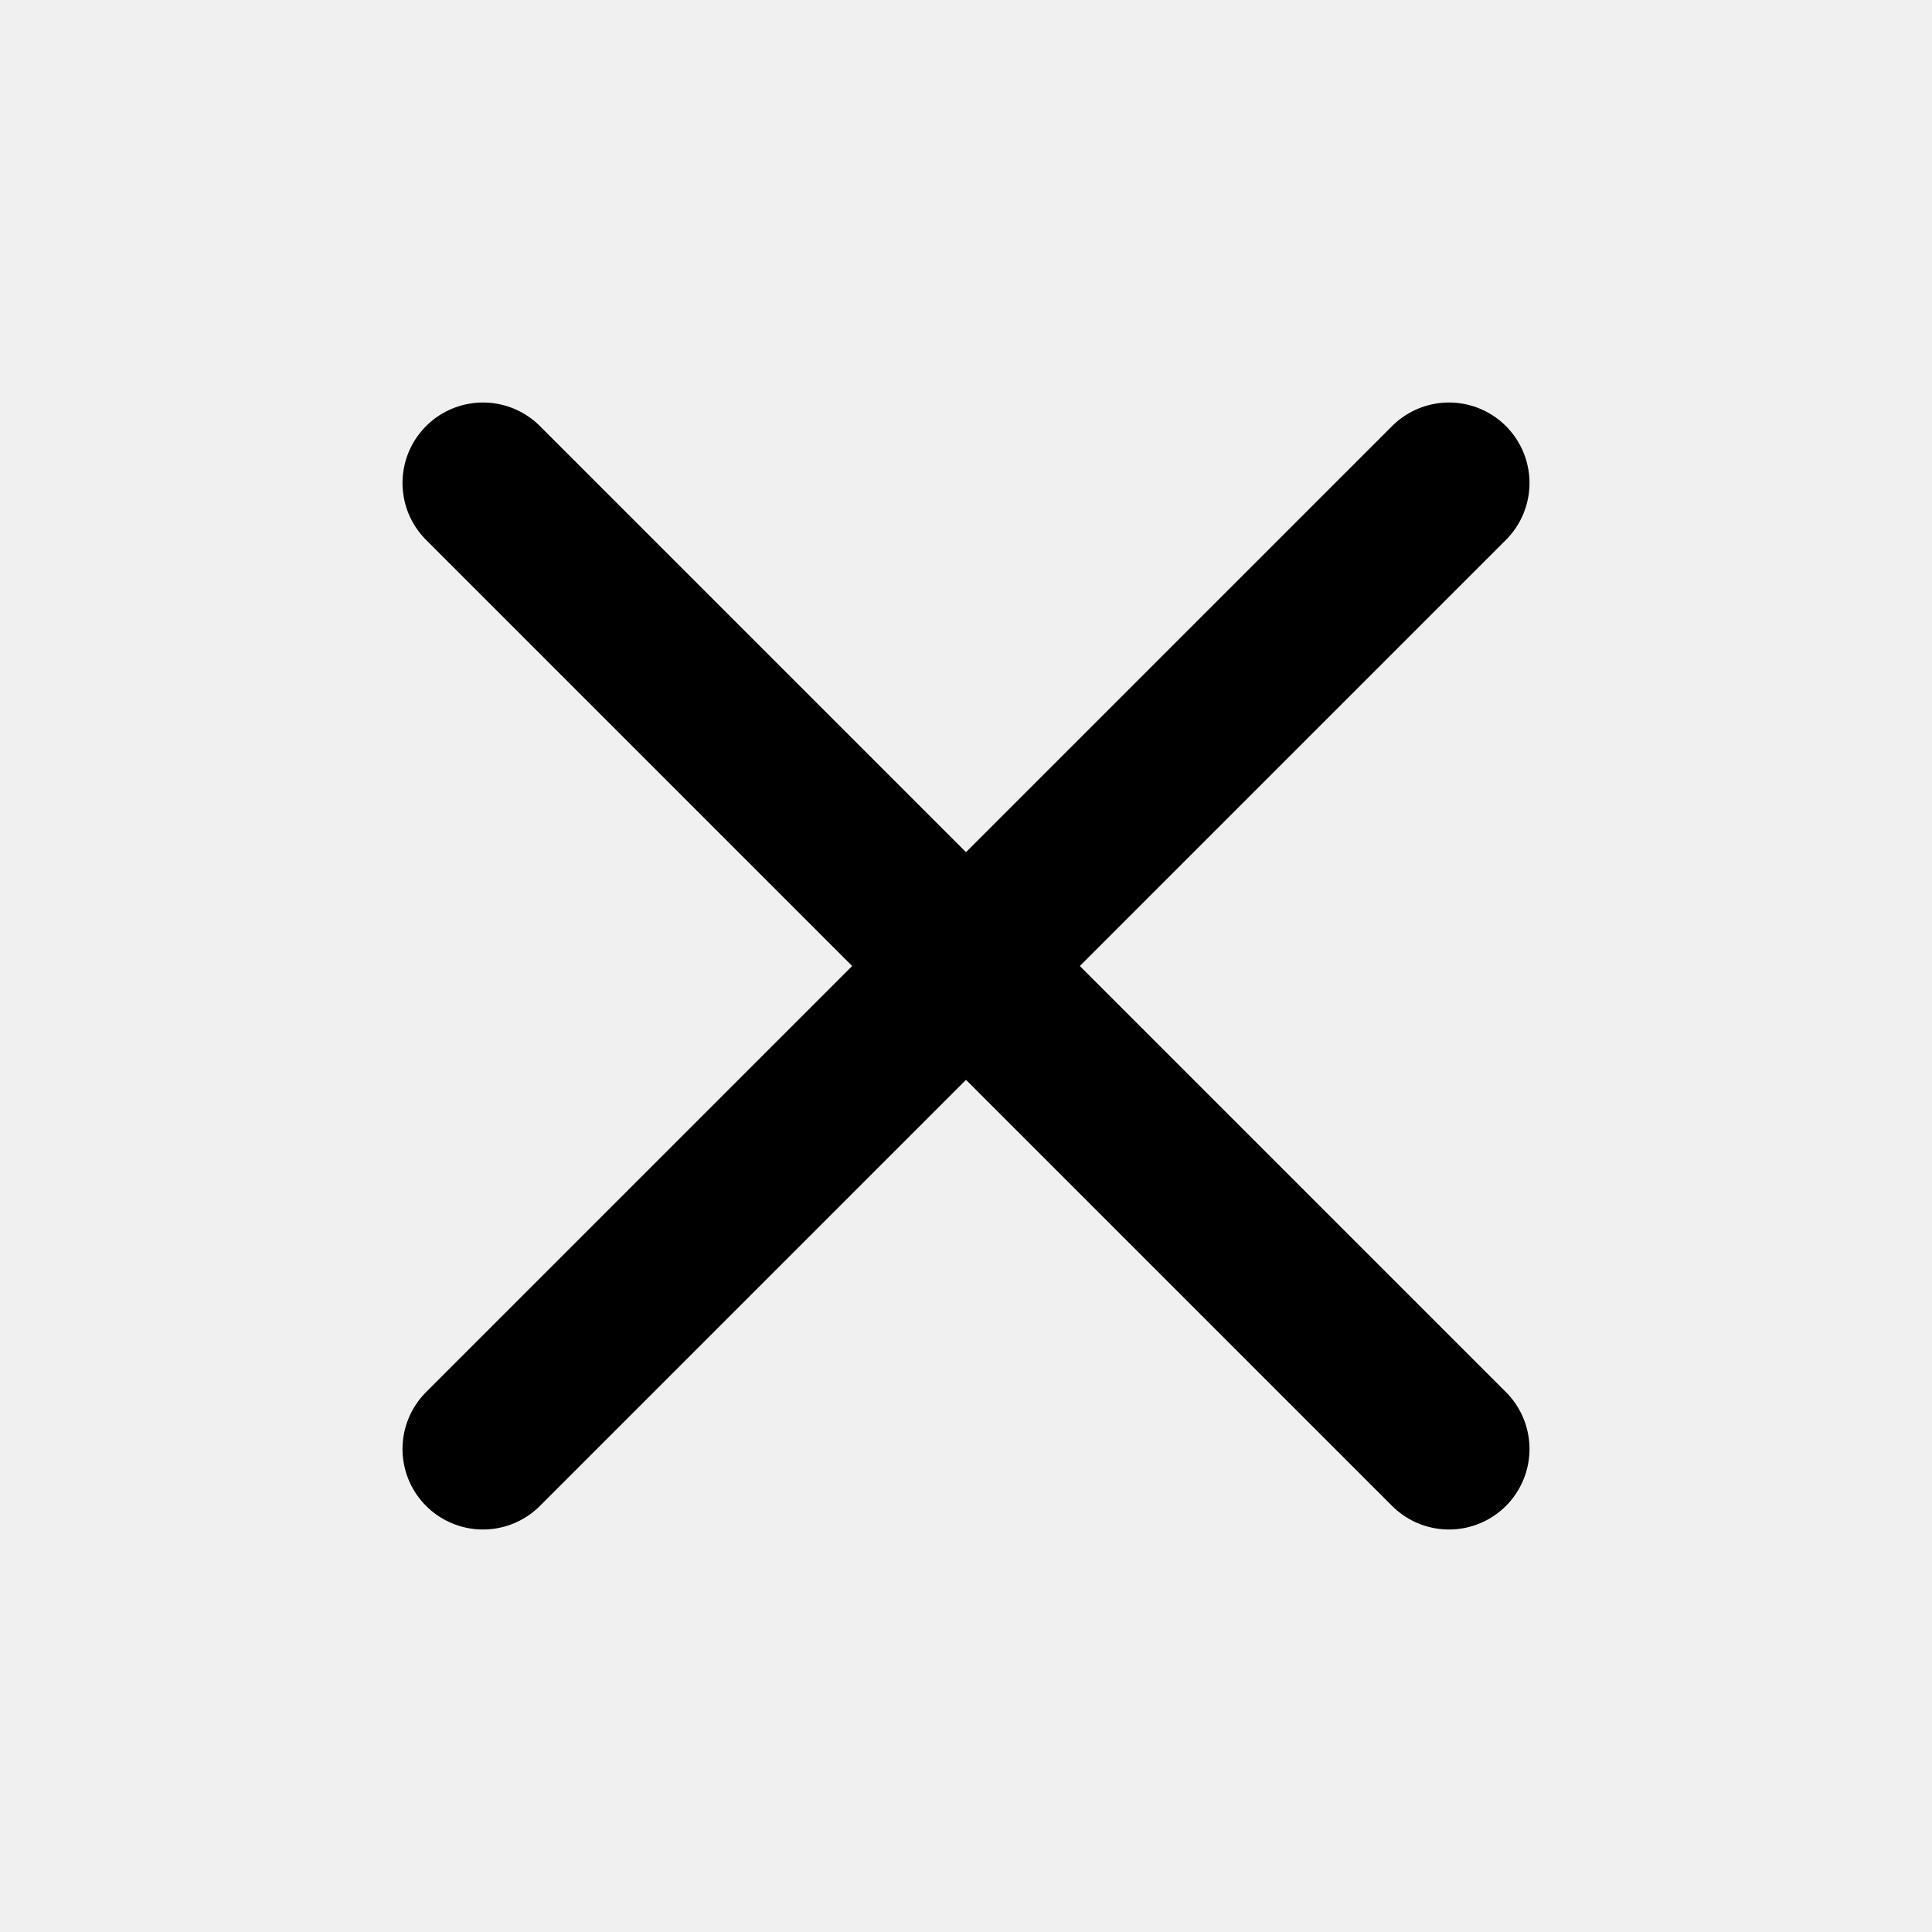
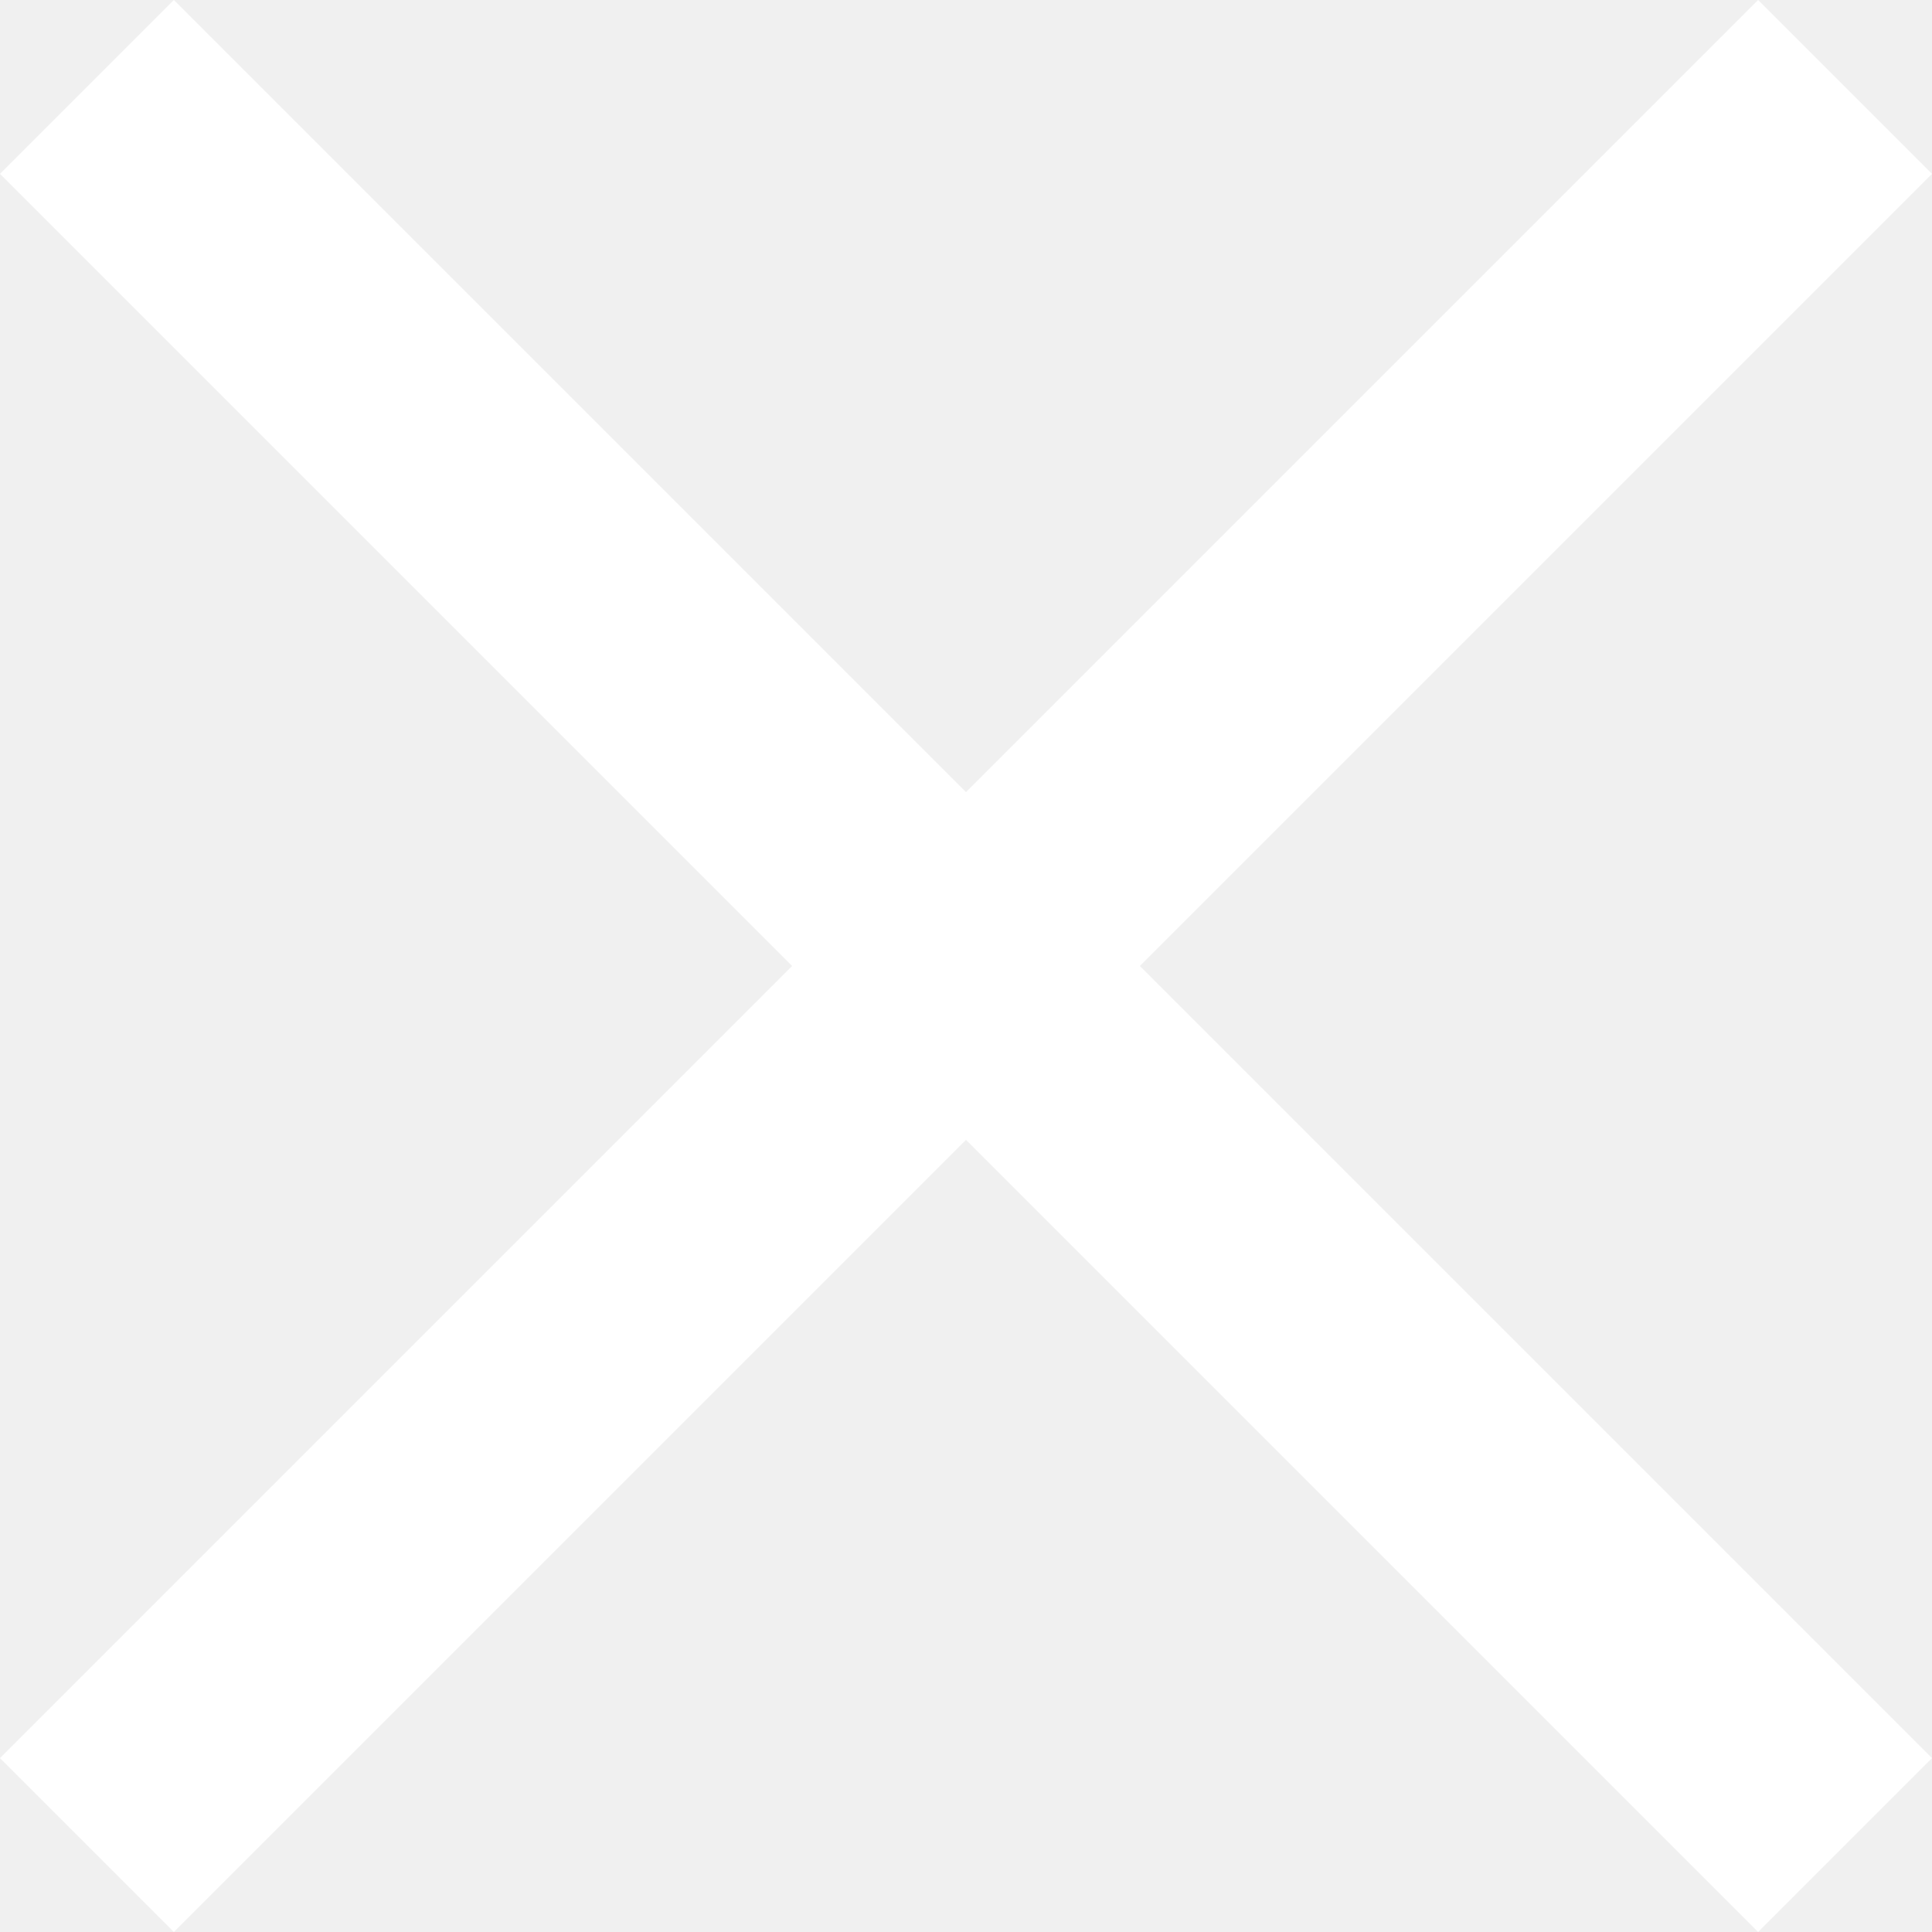
- <svg xmlns="http://www.w3.org/2000/svg" class="h-6 w-6" fill="none" viewBox="0 0 24 24" stroke="currentColor">
-   <path stroke-linecap="round" stroke-linejoin="round" stroke-width="2" d="M6 18L18 6M6 6l12 12" />
+ <svg xmlns="http://www.w3.org/2000/svg" version="1.1" id="Layer_1" x="0px" y="0px" viewBox="0 0 50 50" style="enable-background:new 0 0 50 50;" xml:space="preserve">
+   <style type="text/css">
+ 	.st0{fill-rule:evenodd;clip-rule:evenodd;fill:#FFFFFF;}
+ </style>
+   <path class="st0" d="M25,20.5L4.5,0L0,4.5L20.5,25L0,45.5L4.5,50L25,29.5L45.5,50l4.5-4.5L29.5,25  L50,4.5L45.5,0L25,20.5z" />
</svg>
